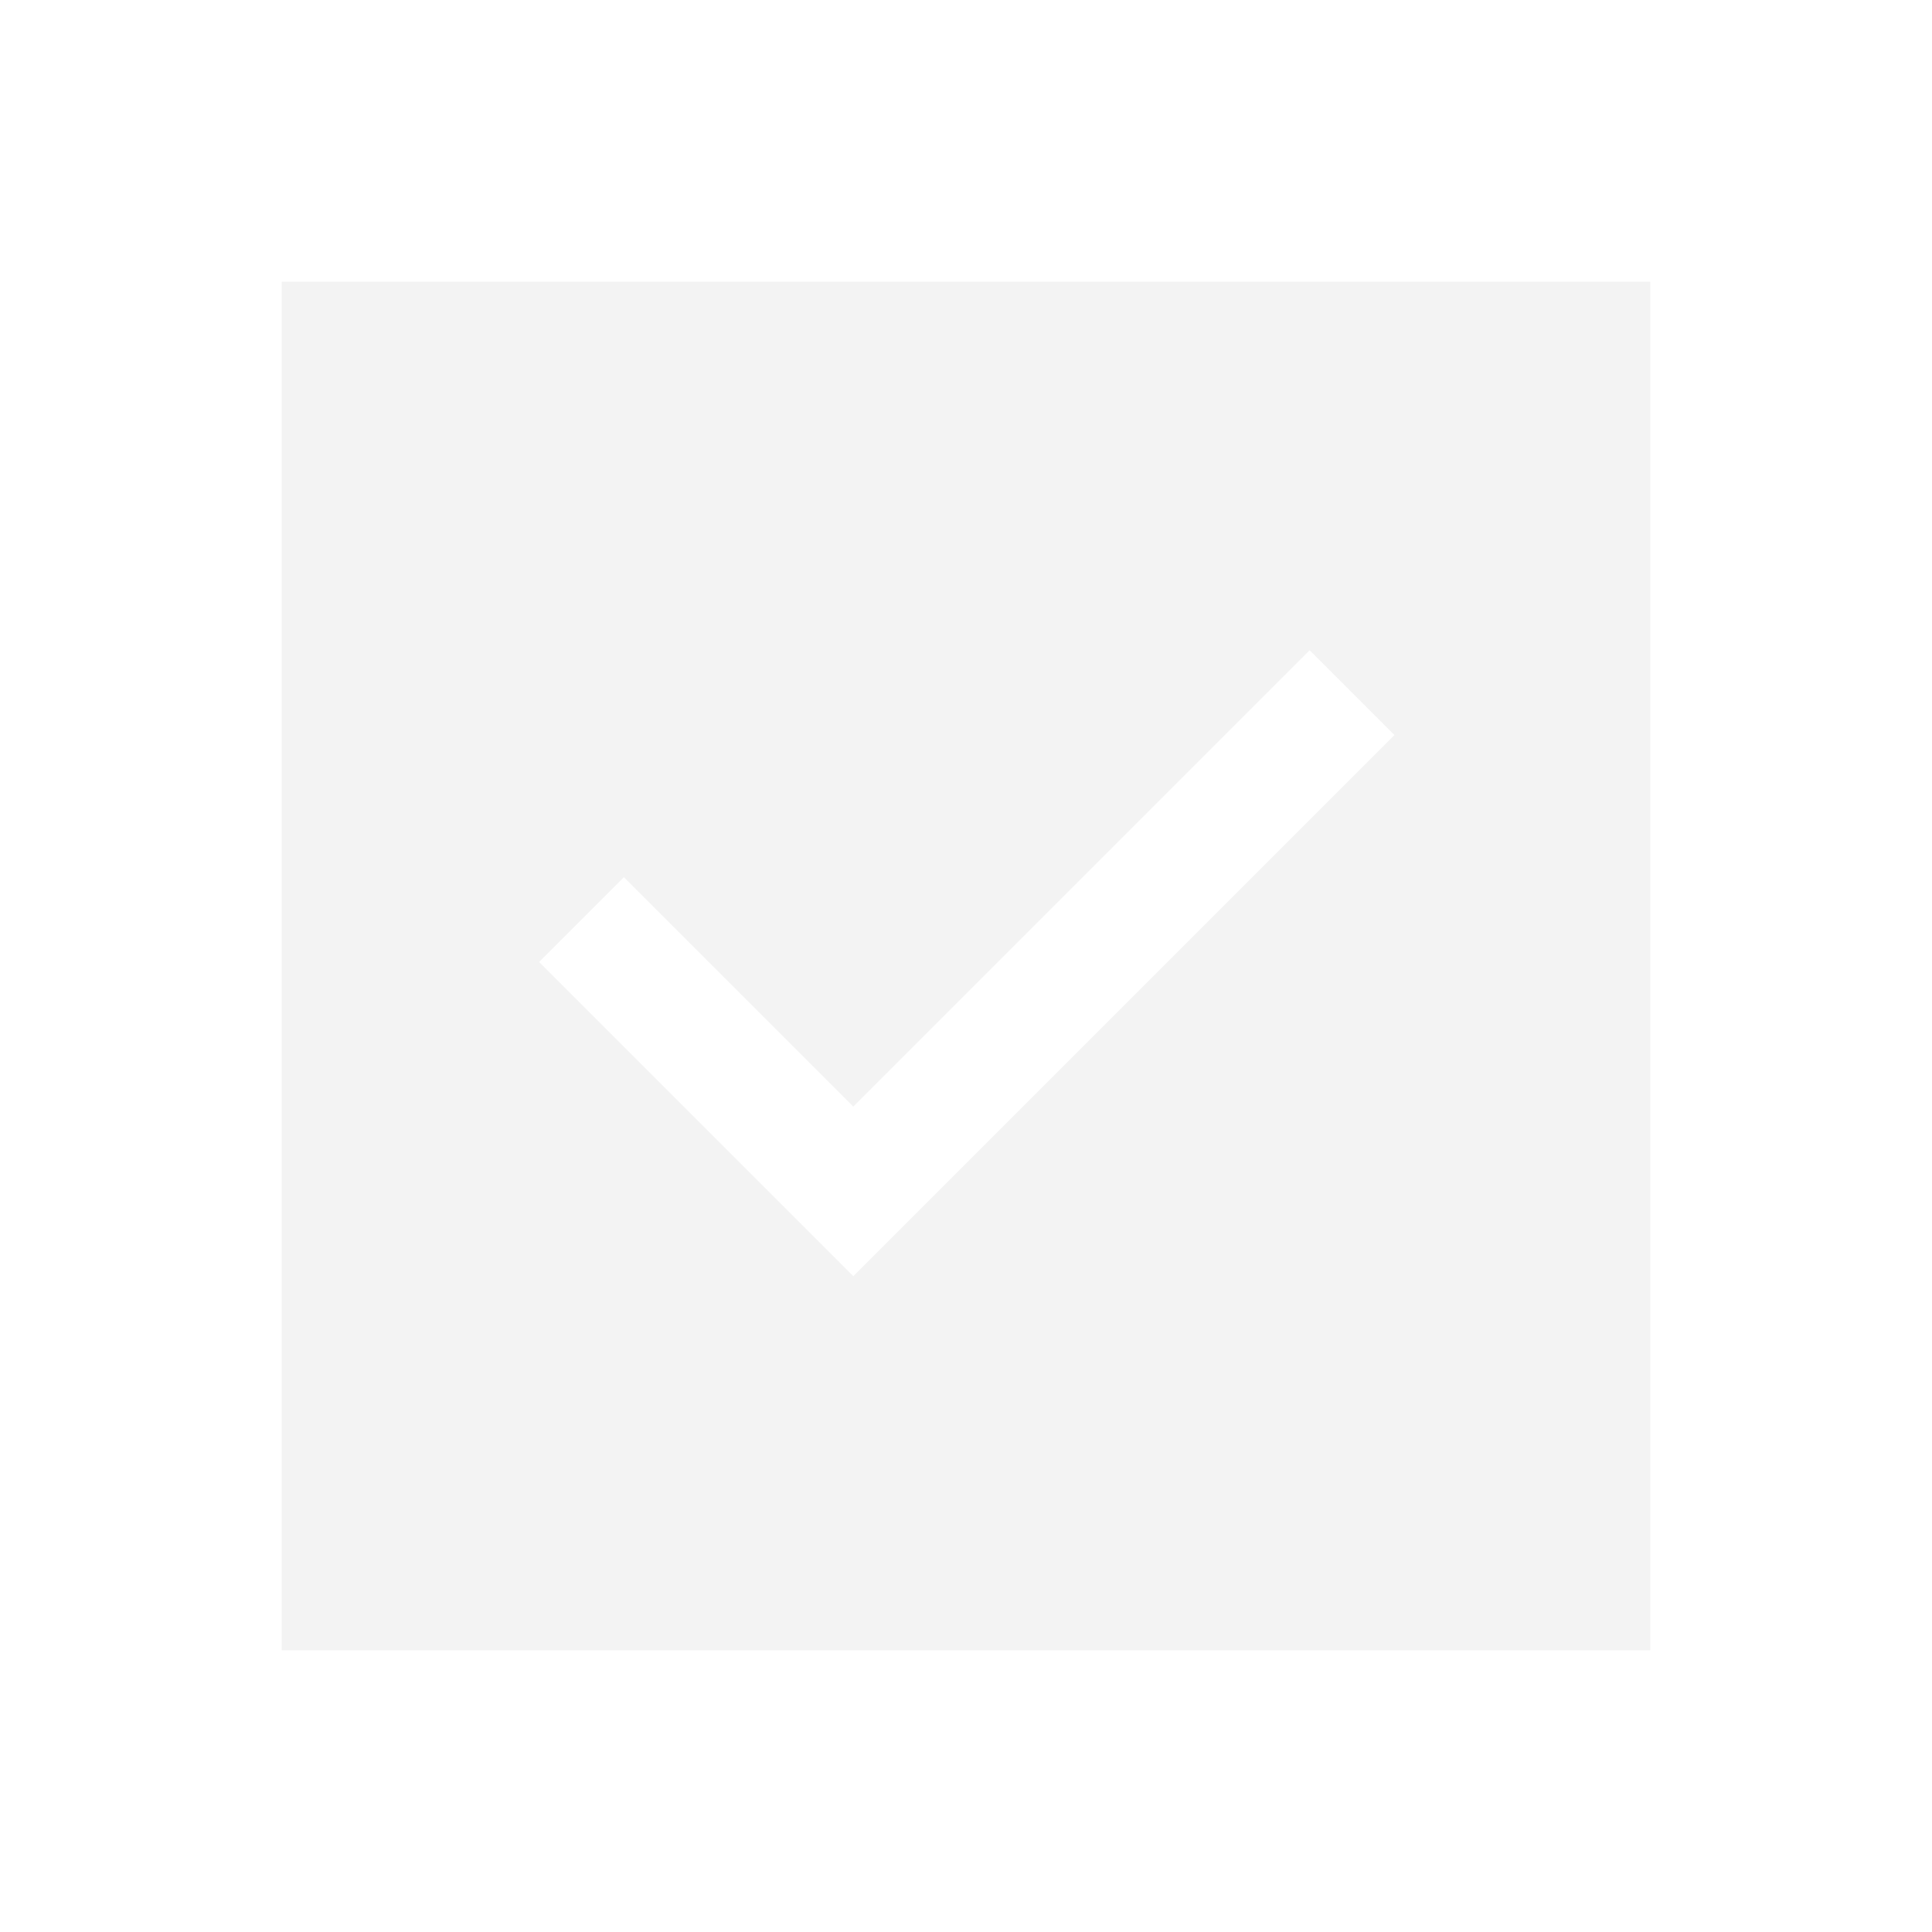
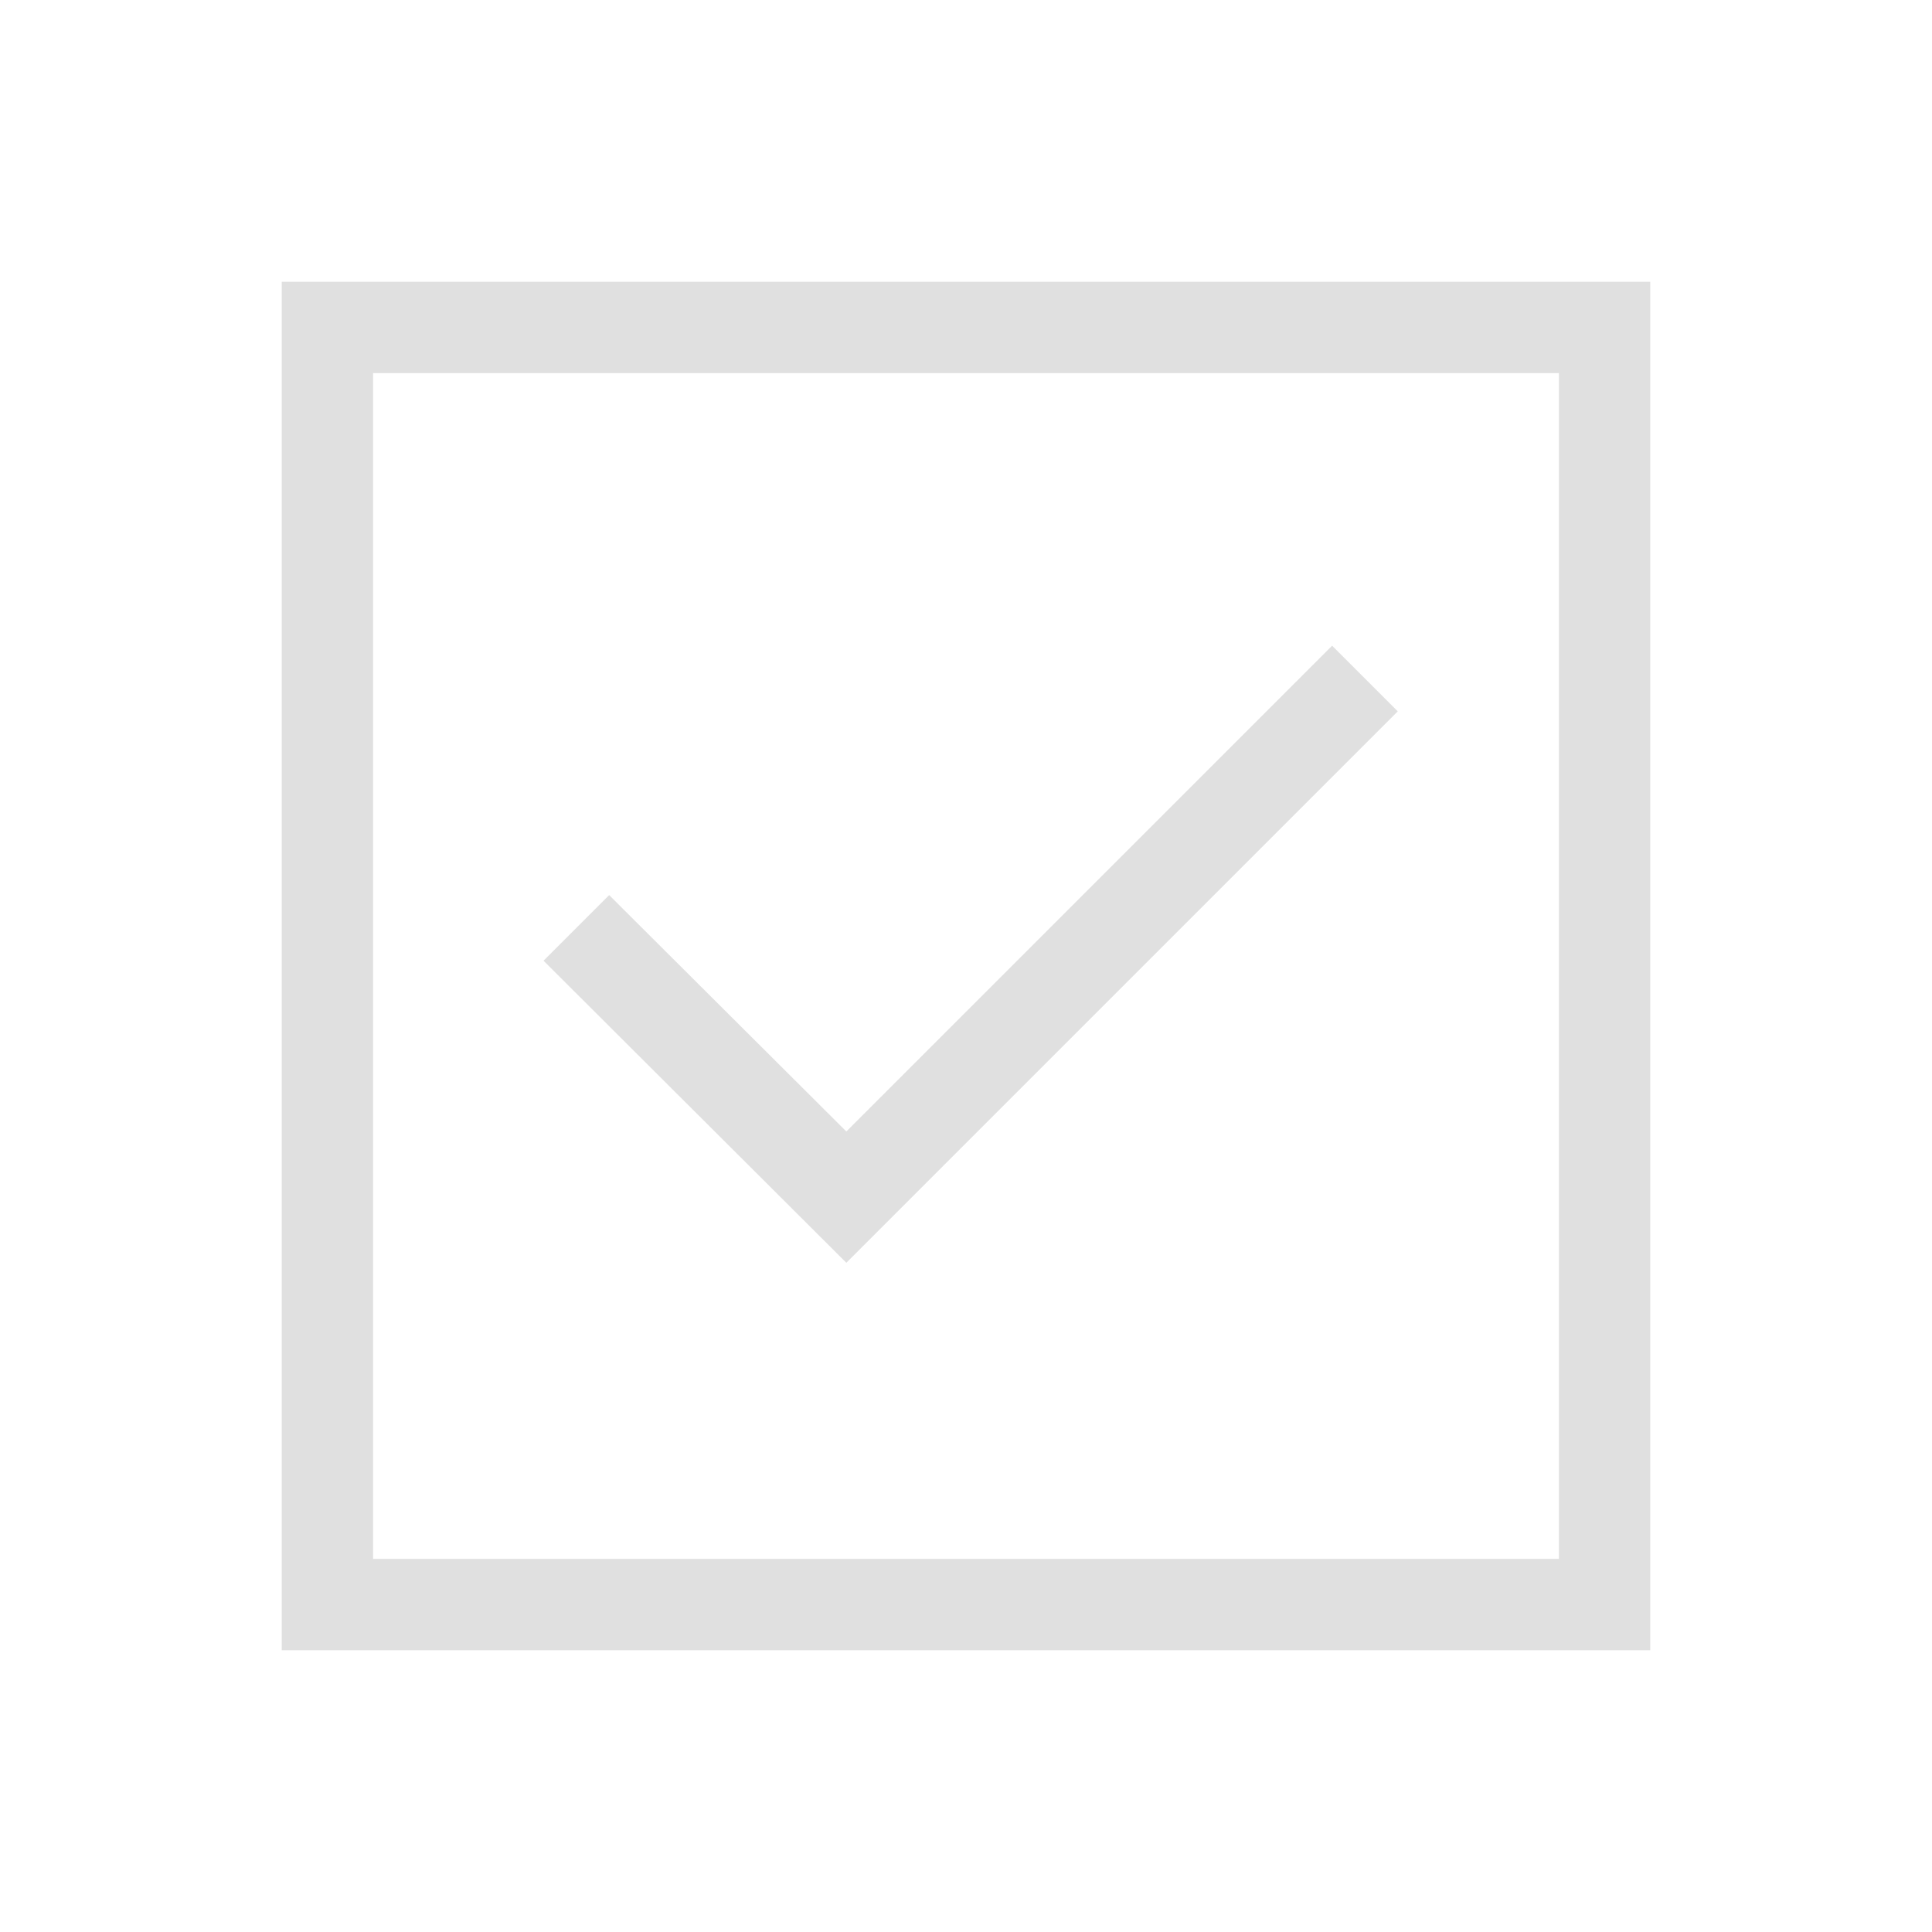
<svg xmlns="http://www.w3.org/2000/svg" height="48" viewBox="0 -960 960 960" width="48">
-   <path fill="#E0E0E0" opacity="0.4" d="m424-325.85 268.92-268.92-42.15-42.15L424-410.15l-114-114L267.85-482 424-325.85ZM140-140v-680h680v680H140Z" />
+   <path fill="#E0E0E0" d="m420.54-332.54 274-274-32.62-32.61-241.38 241.38-117.85-117.46-32.61 32.61 150.46 150.08ZM140-140v-680h680v680H140Zm45.39-45.39h589.22v-589.22H185.39v589.22Zm0 0v-589.22 589.22Z" />
</svg>
